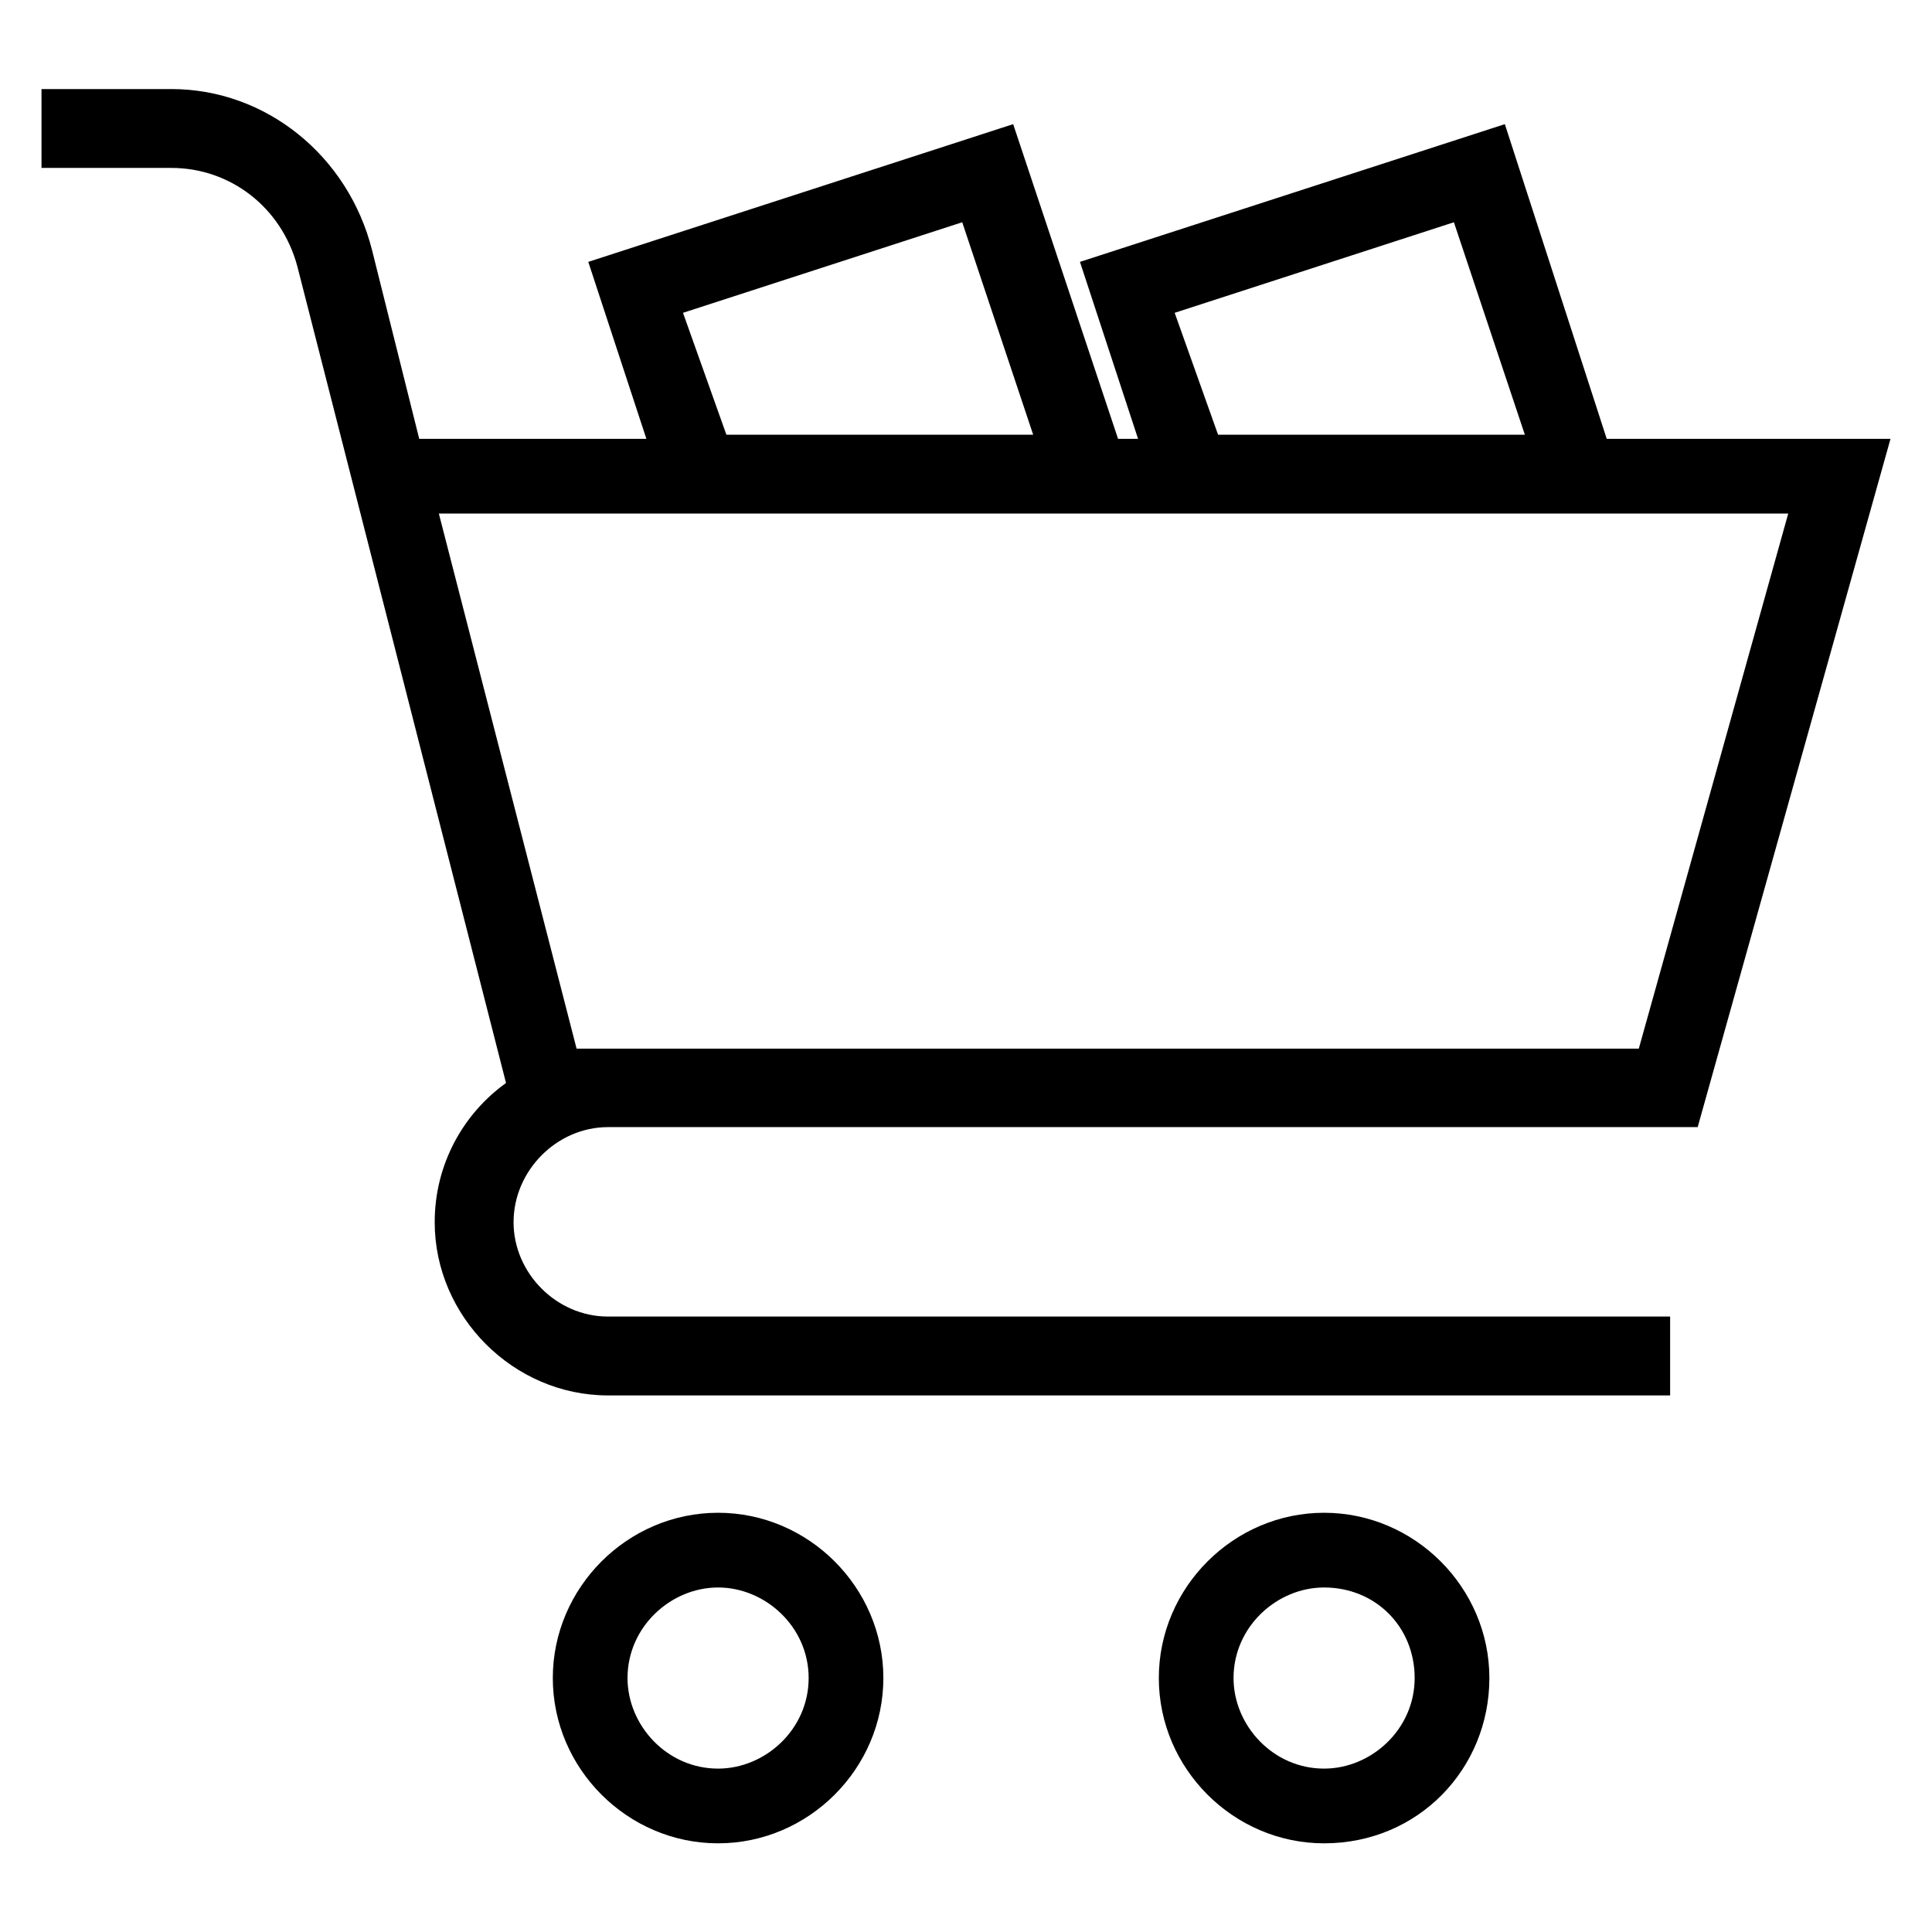
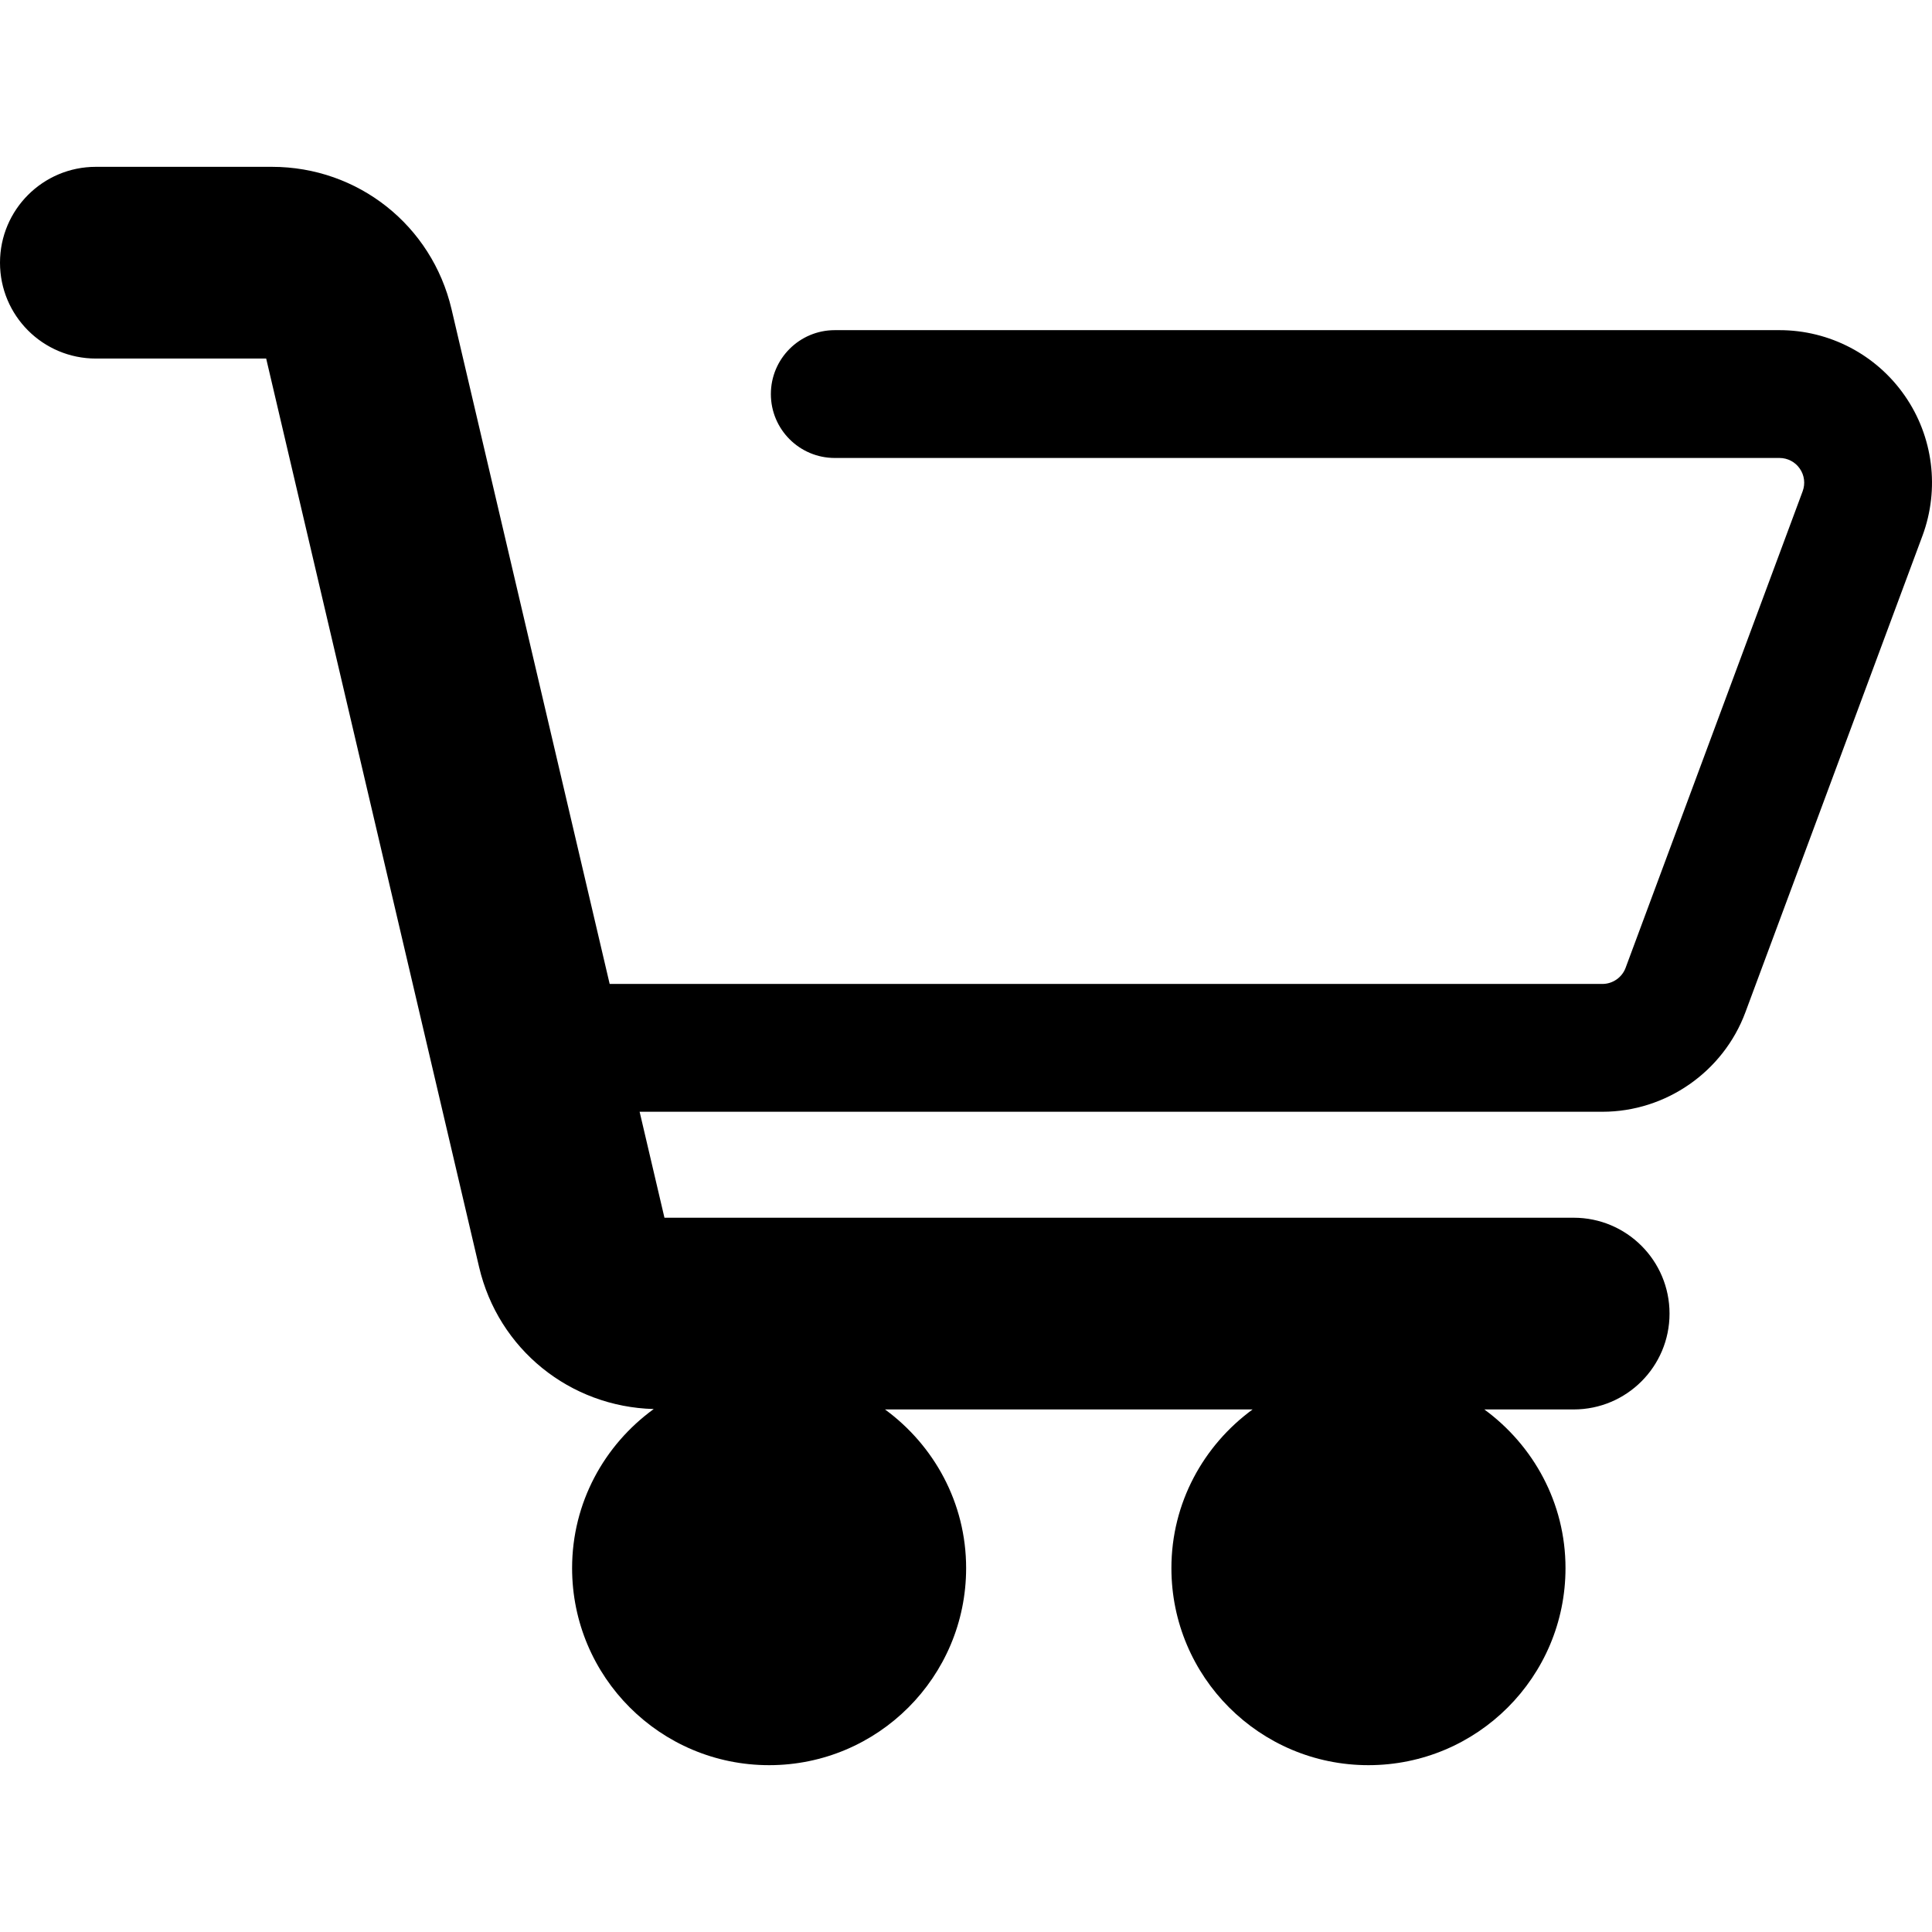
- <svg xmlns="http://www.w3.org/2000/svg" version="1.1" viewBox="0 0 512 512" enable-background="new 0 0 512 512">
+ <svg xmlns="http://www.w3.org/2000/svg" version="1.1" id="Capa_1" x="0px" y="0px" viewBox="0 0 492.066 492.066" style="enable-background:new 0 0 492.066 492.066;" xml:space="preserve">
  <g>
-     <g>
-       <path d="m161.1,298.7h288.8l51.1-182.4h-75.2l-27-83.4-112.6,36.5 15.4,46.9h-5.3l-27.8-83.4-112.6,36.5 15.4,46.9h-60.2l-12.5-50c-6.3-25-28.1-42.7-53.2-42.7h-34.4v20.9h34.4c15.6,0 29.2,10.4 33.4,26.1l55.3,216.4c-11.4,8.2-18.9,21.6-18.9,36.9 0,25 20.9,45.9 45.9,45.9h281.5v-20.9h-281.5c-13.6,0-25-11.5-25-25 0-13.7 11.5-25.2 25-25.2zm224.2-239.8l18.8,56.3h-81.3l-11.5-32.3 74-24zm-130.3,0l18.8,56.3h-81.3l-11.5-32.3 74-24zm218.9,77.2l-39.6,141.8h-281.5l-36.5-141.8h357.6z" />
-       <path d="m350.9,400.9c-24,0-43.8,19.8-43.8,43.8 0,24 19.8,43.8 43.8,43.8 25,0 43.8-19.8 43.8-43.8 0-24-19.8-43.8-43.8-43.8zm0,67.8c-13.6,0-24-11.5-24-24 0-13.6 11.5-24 24-24 13.6,0 24,10.4 24,24 0,13.6-11.5,24-24,24z" />
-       <path d="m190.3,400.9c-24,0-43.8,19.8-43.8,43.8 0,24 19.8,43.8 43.8,43.8 24,0 43.8-19.8 43.8-43.8-2.84217e-14-24-19.8-43.8-43.8-43.8zm0,67.8c-13.6,0-24-11.5-24-24 0-13.6 11.5-24 24-24 12.5,0 24,10.4 24,24 0,13.6-11.5,24-24,24z" />
+     <g id="Icons_38_">
+       <path d="M485.128,100.778c-7.25-10.449-19.168-16.69-31.902-16.69H212.607c-8.981,0-16.272,7.288-16.272,16.278    c0,8.987,7.291,16.275,16.272,16.275h240.618c2.051,0,3.99,1,5.167,2.71c1.178,1.685,1.448,3.846,0.731,5.77L414.03,246.495    c-0.906,2.454-3.29,4.108-5.899,4.108H155.277L115.001,78.741c-5.01-21.338-23.812-36.25-45.747-36.25h-44.84    C10.92,42.491,0,53.42,0,66.906C0,80.395,10.92,91.32,24.414,91.32h43.38l54.232,231.405    c4.908,20.918,23.108,35.574,44.474,36.146c-12.56,9.117-20.791,23.812-20.791,40.516c0,27.722,22.46,50.189,50.181,50.189    c27.706,0,50.176-22.468,50.176-50.189c0-16.642-8.198-31.281-20.661-40.412h93.623c-12.481,9.131-20.679,23.77-20.679,40.412    c0,27.722,22.471,50.189,50.175,50.189c27.723,0,50.198-22.468,50.198-50.189c0-16.642-8.204-31.281-20.678-40.412h22.757    c13.495,0,24.416-10.928,24.416-24.415c0-13.486-10.92-24.414-24.416-24.414H169.232l-6.326-26.99h245.226    c16.131,0,30.771-10.164,36.399-25.313l45.11-121.396C494.059,124.523,492.374,111.182,485.128,100.778z" />
    </g>
  </g>
+   <g>
+ </g>
+   <g>
+ </g>
+   <g>
+ </g>
+   <g>
+ </g>
+   <g>
+ </g>
+   <g>
+ </g>
+   <g>
+ </g>
+   <g>
+ </g>
+   <g>
+ </g>
+   <g>
+ </g>
+   <g>
+ </g>
+   <g>
+ </g>
+   <g>
+ </g>
+   <g>
+ </g>
+   <g>
+ </g>
</svg>
